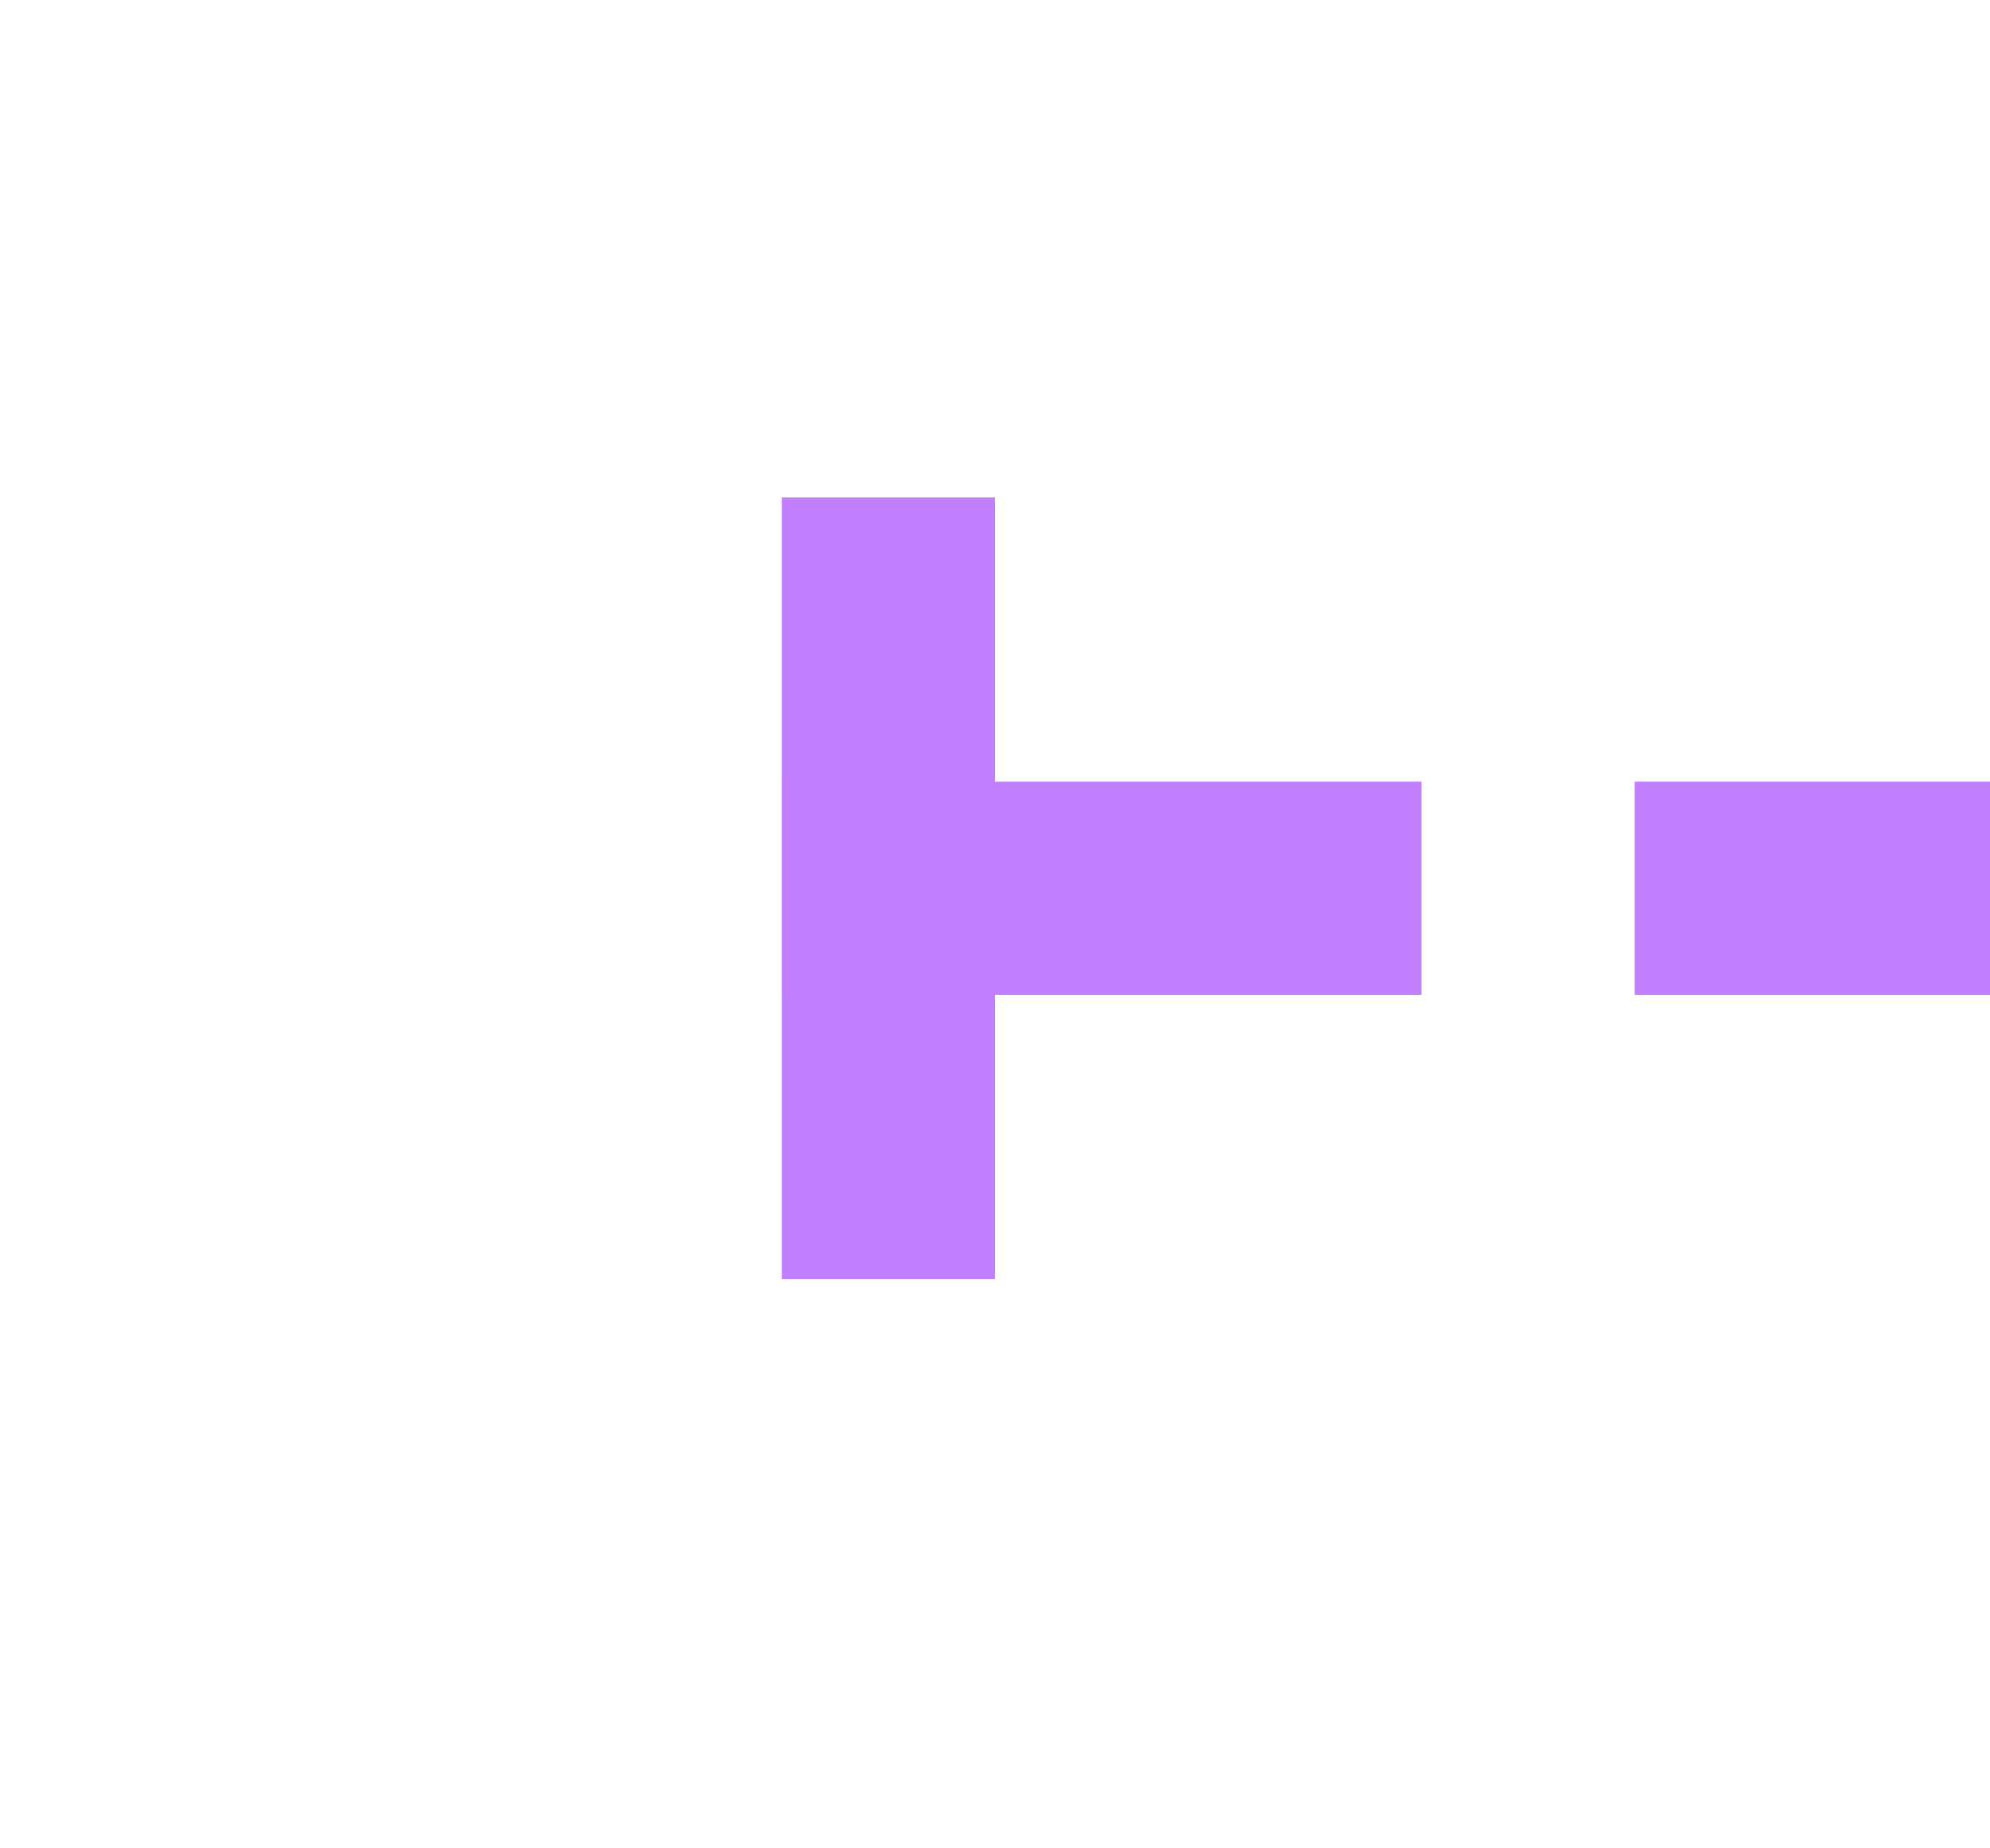
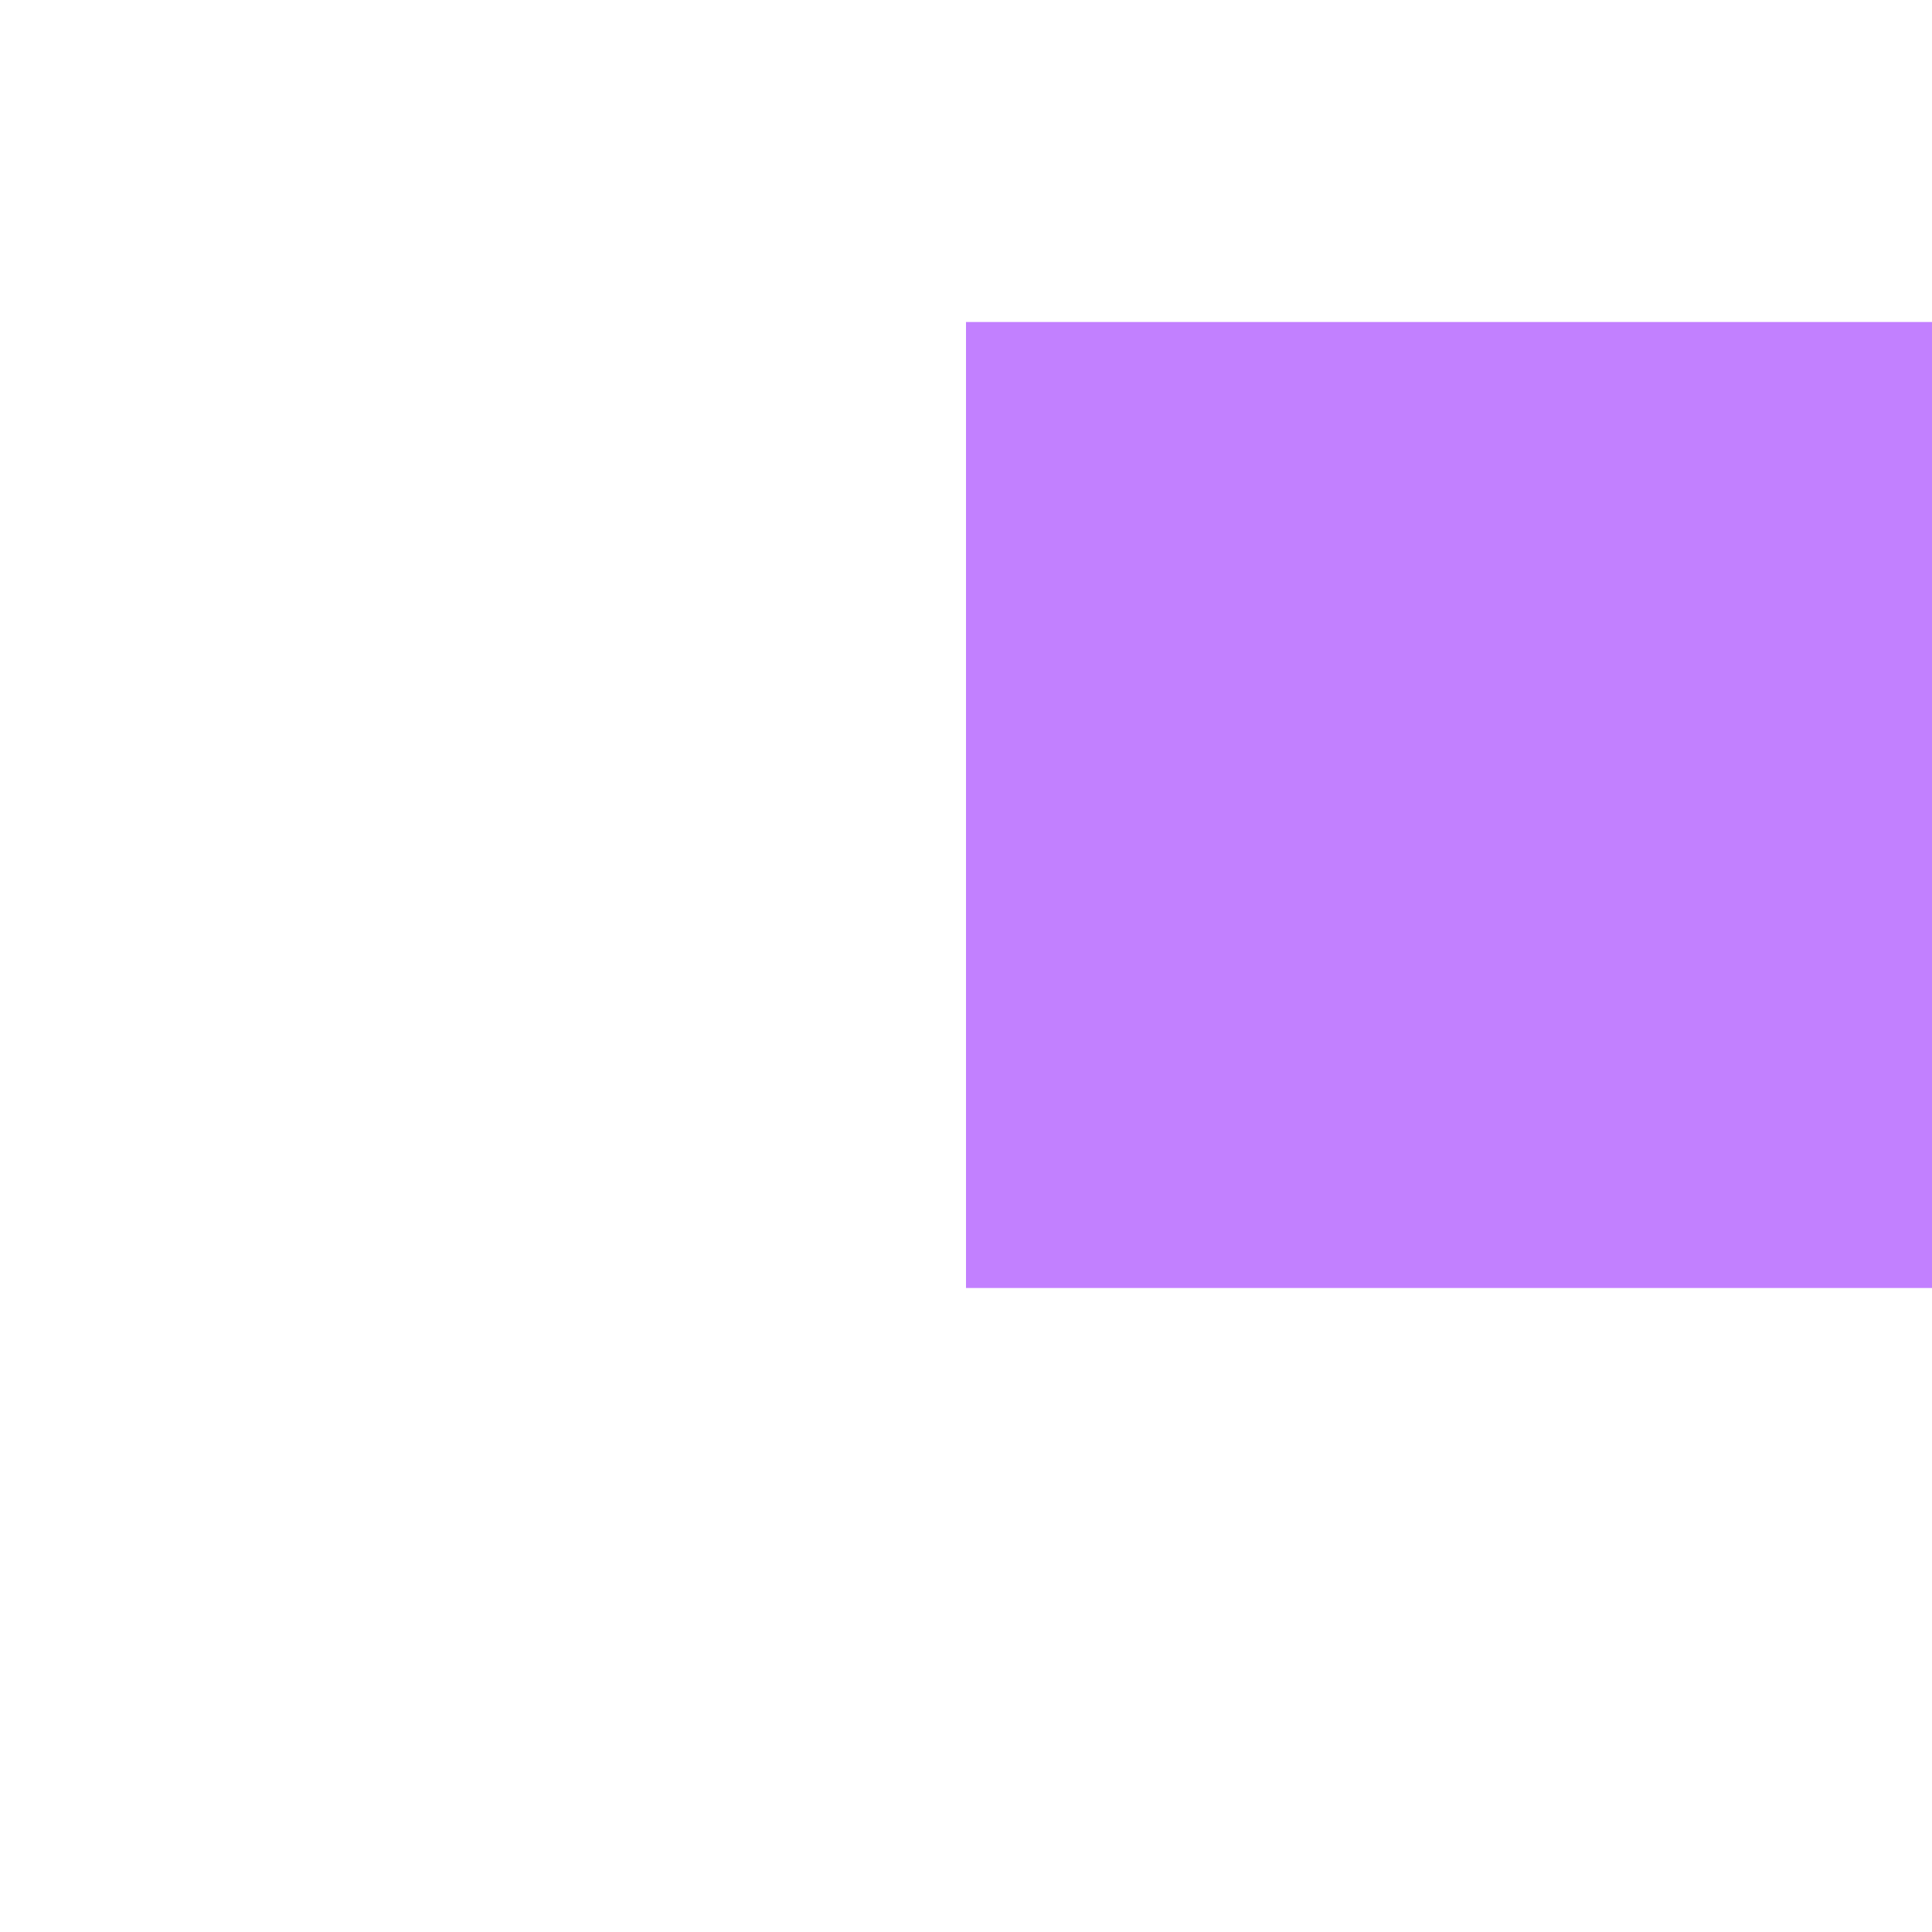
- <svg xmlns="http://www.w3.org/2000/svg" version="1.1" width="28px" height="26px" preserveAspectRatio="xMinYMid meet" viewBox="442 1011  28 24">
-   <path d="M 456 1028  L 456 1017  L 453 1017  L 453 1028  L 456 1028  Z M 528 1017  L 528 1028  L 531 1028  L 531 1017  L 528 1017  Z " fill-rule="nonzero" fill="#c280ff" stroke="none" />
-   <path d="M 453 1022.5  L 531 1022.5  " stroke-width="3" stroke-dasharray="9,3" stroke="#c280ff" fill="none" />
+ <svg xmlns="http://www.w3.org/2000/svg" version="1.1" width="6px" height="6px" preserveAspectRatio="xMinYMid meet" viewBox="528 1021  6 4">
+   <path d="M 687 1017  L 687 1028  L 690 1028  L 690 1017  L 687 1017  Z " fill-rule="nonzero" fill="#c280ff" stroke="none" />
+   <path d="M 531 1022.5  L 690 1022.5  " stroke-width="3" stroke-dasharray="9,3" stroke="#c280ff" fill="none" />
</svg>
